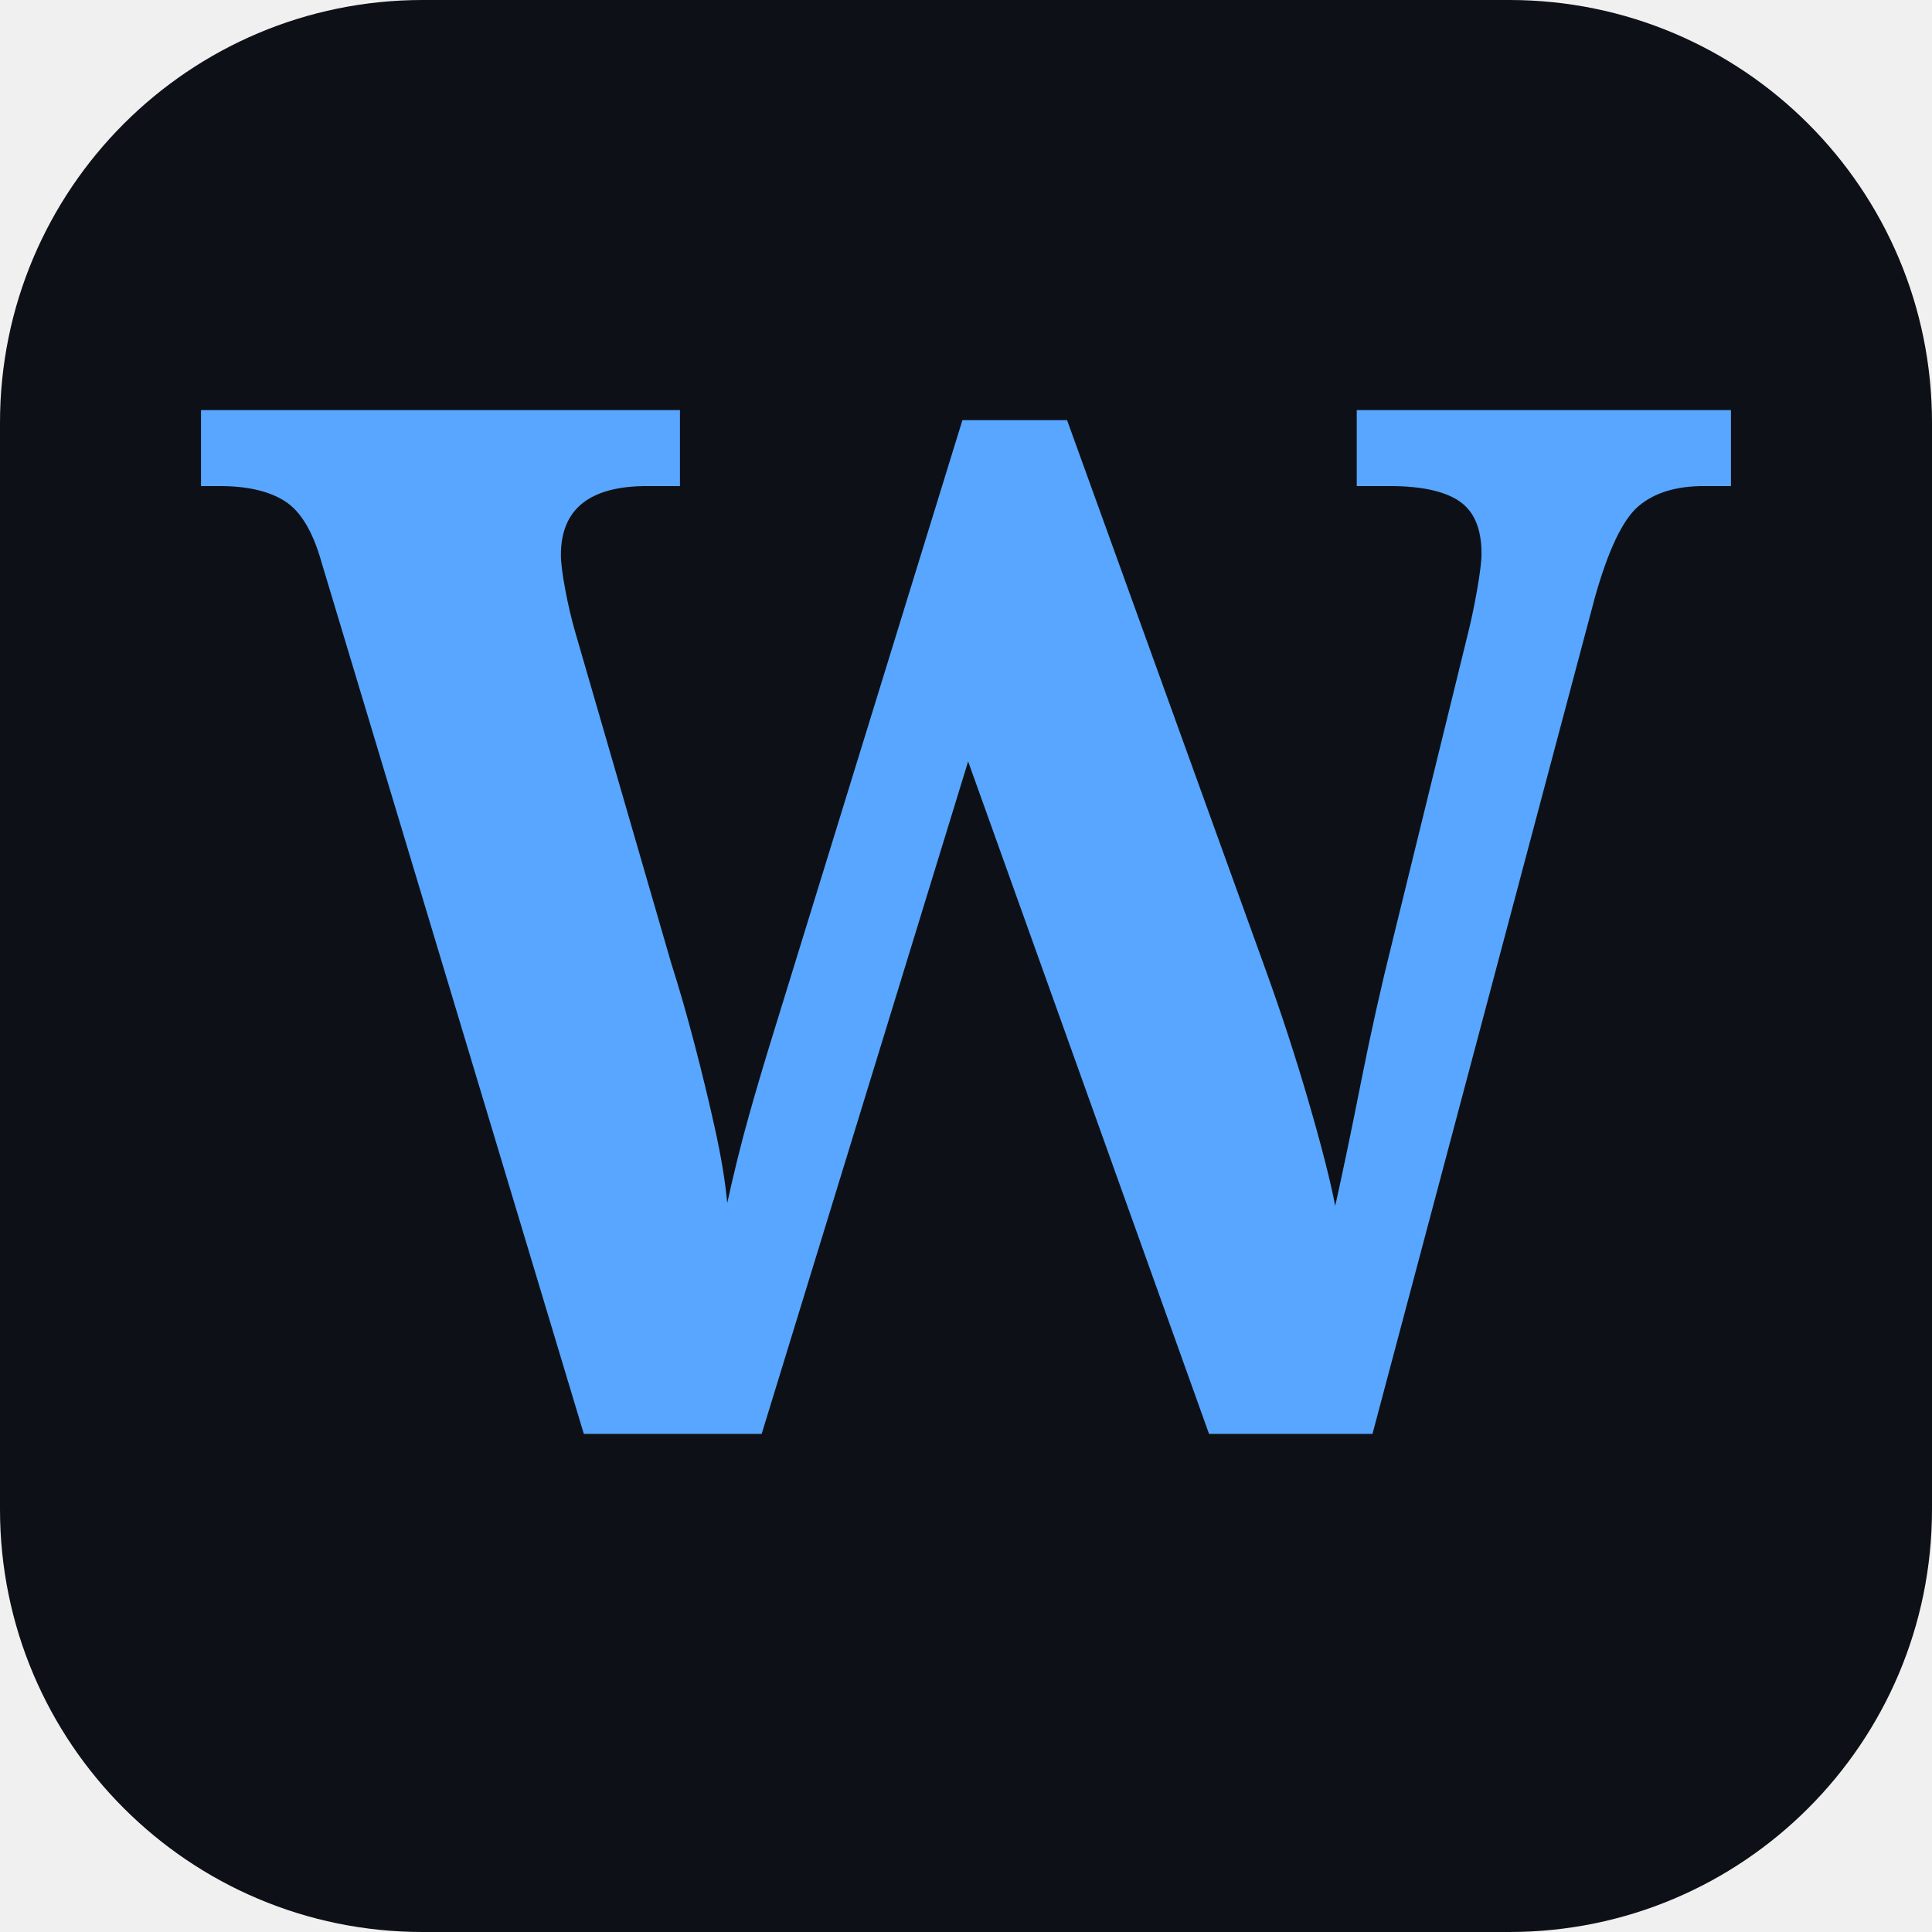
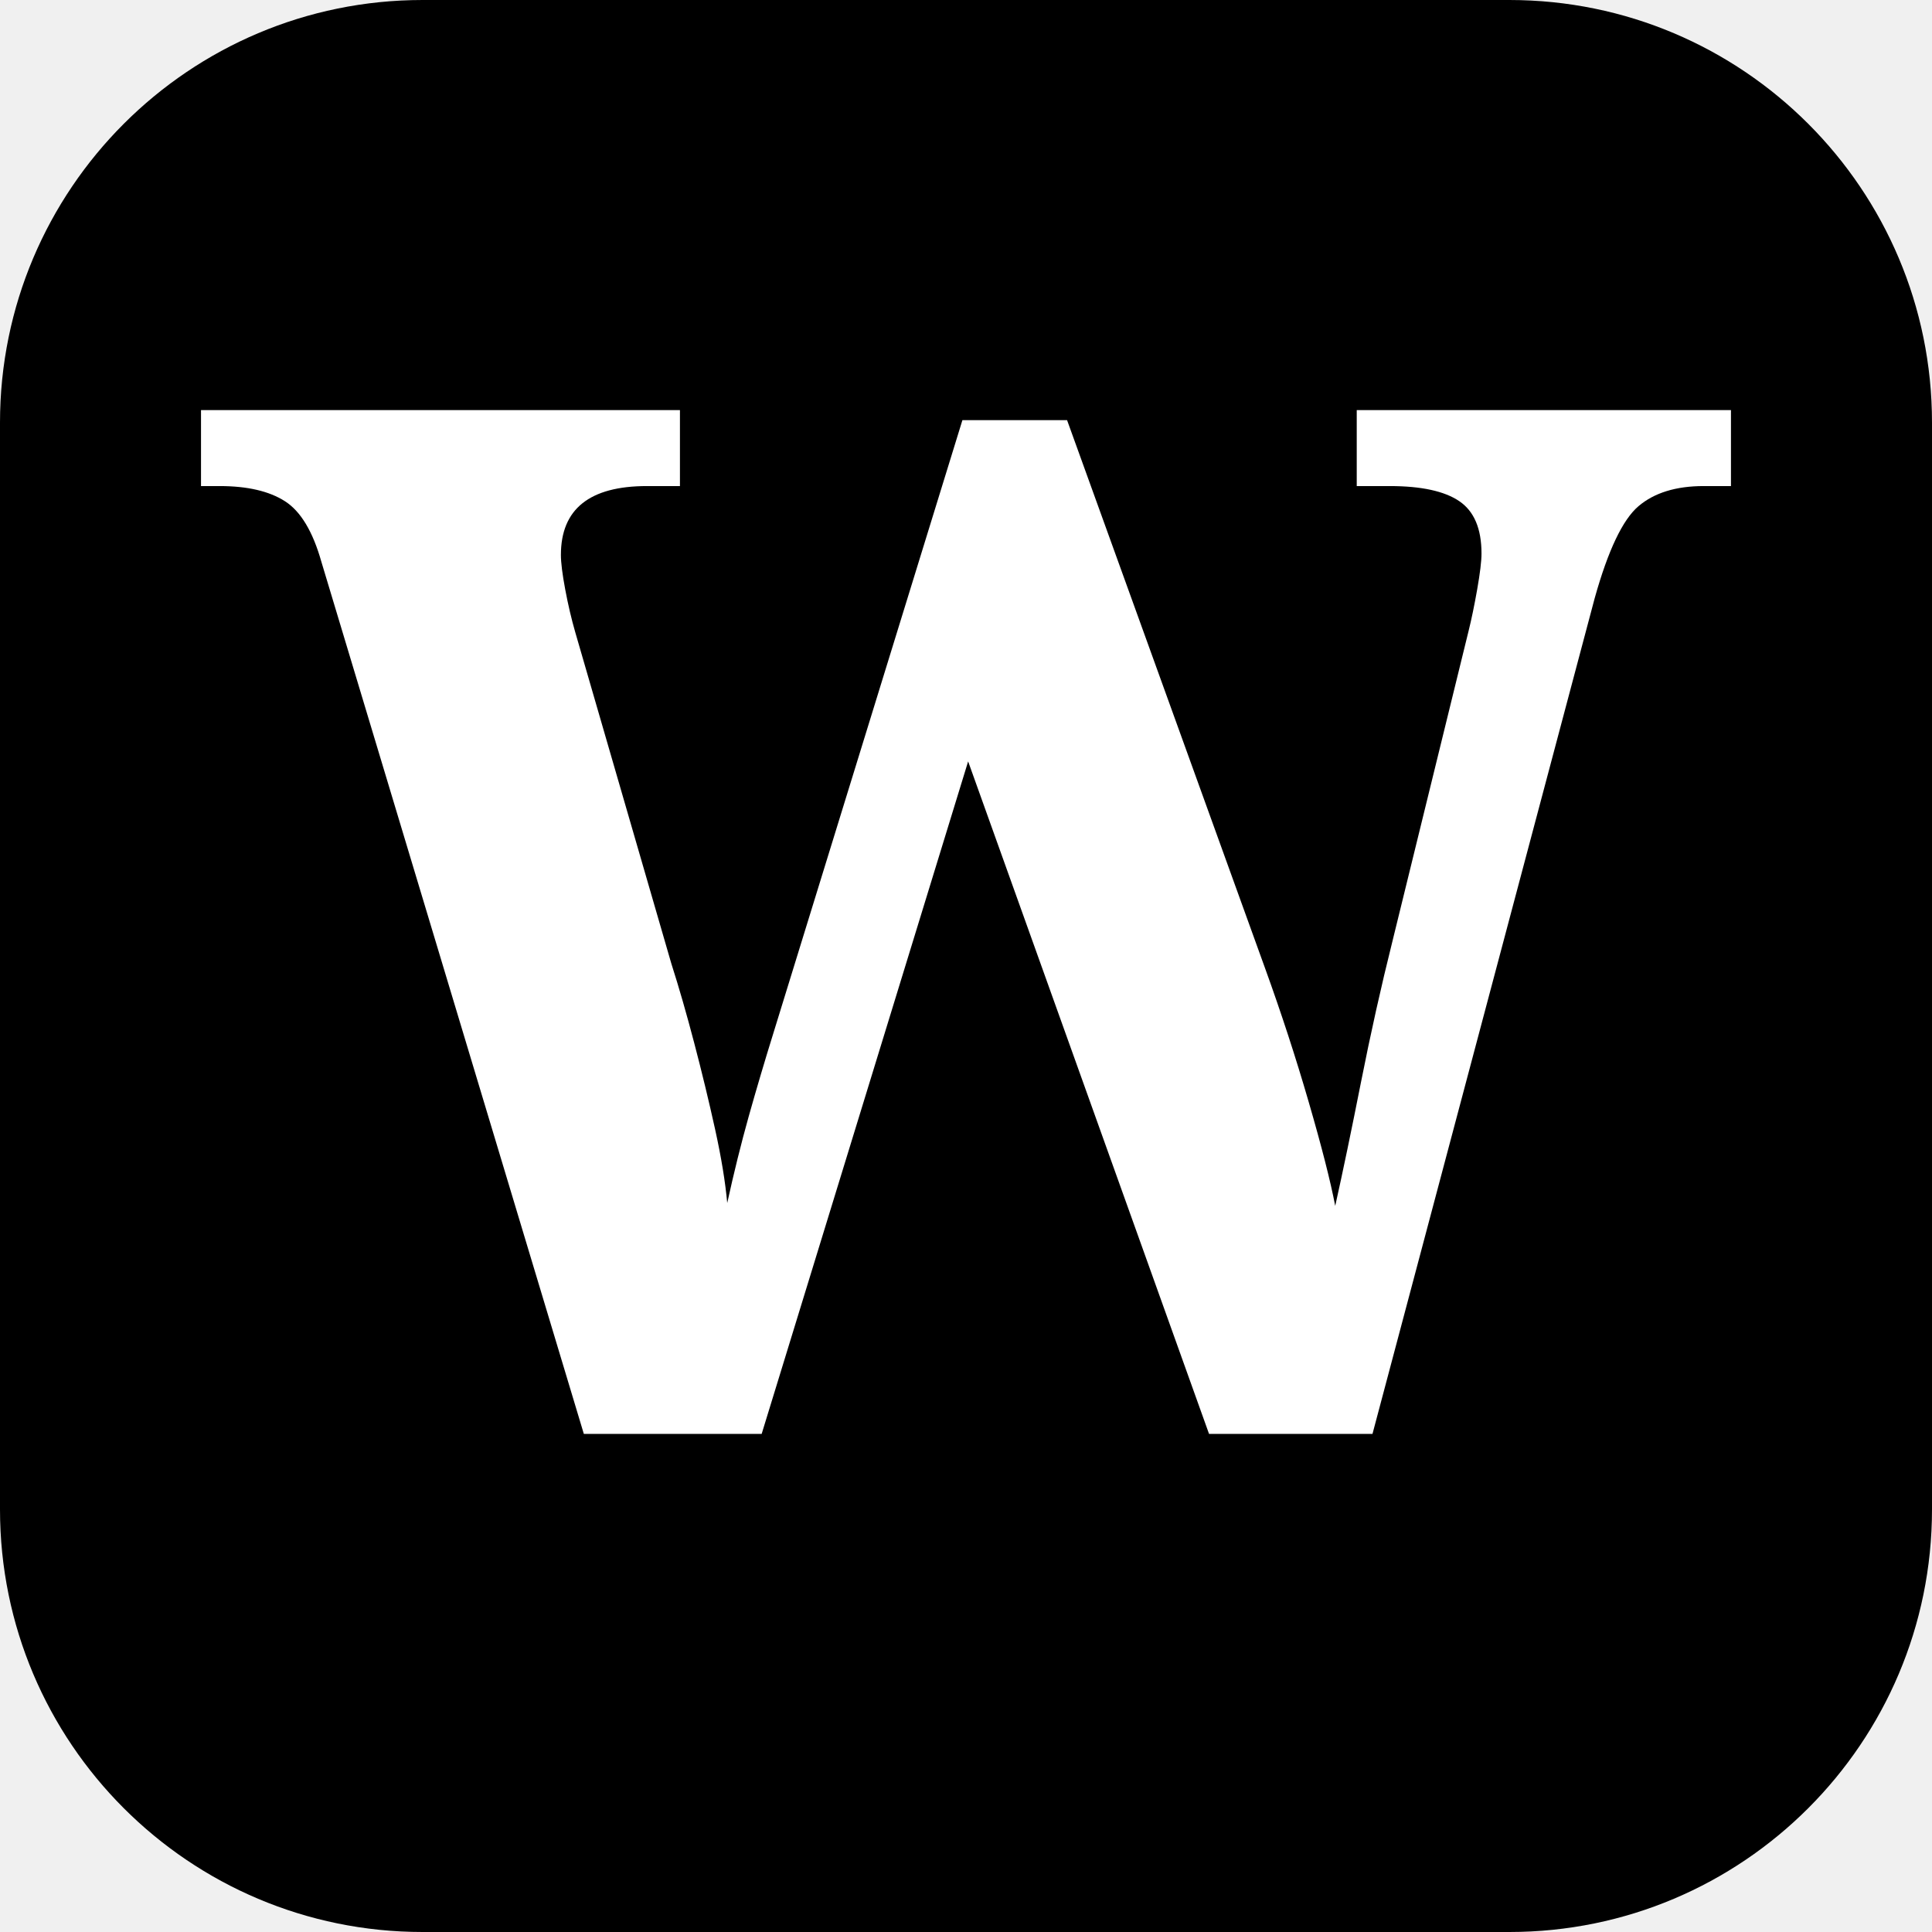
<svg xmlns="http://www.w3.org/2000/svg" viewBox="0 0 512 512">
-   <rect width="512" height="512" rx="112" fill="#0d1117" />
-   <text x="256" y="380" font-family="Georgia,serif" font-size="380" font-weight="900" text-anchor="middle" fill="#58a6ff">W</text>
+   <rect width="512" height="512" rx="112" fill="#000000" />
+   <text x="256" y="380" font-family="Georgia,serif" font-size="380" font-weight="900" text-anchor="middle" fill="#ffffff">W</text>
</svg>
